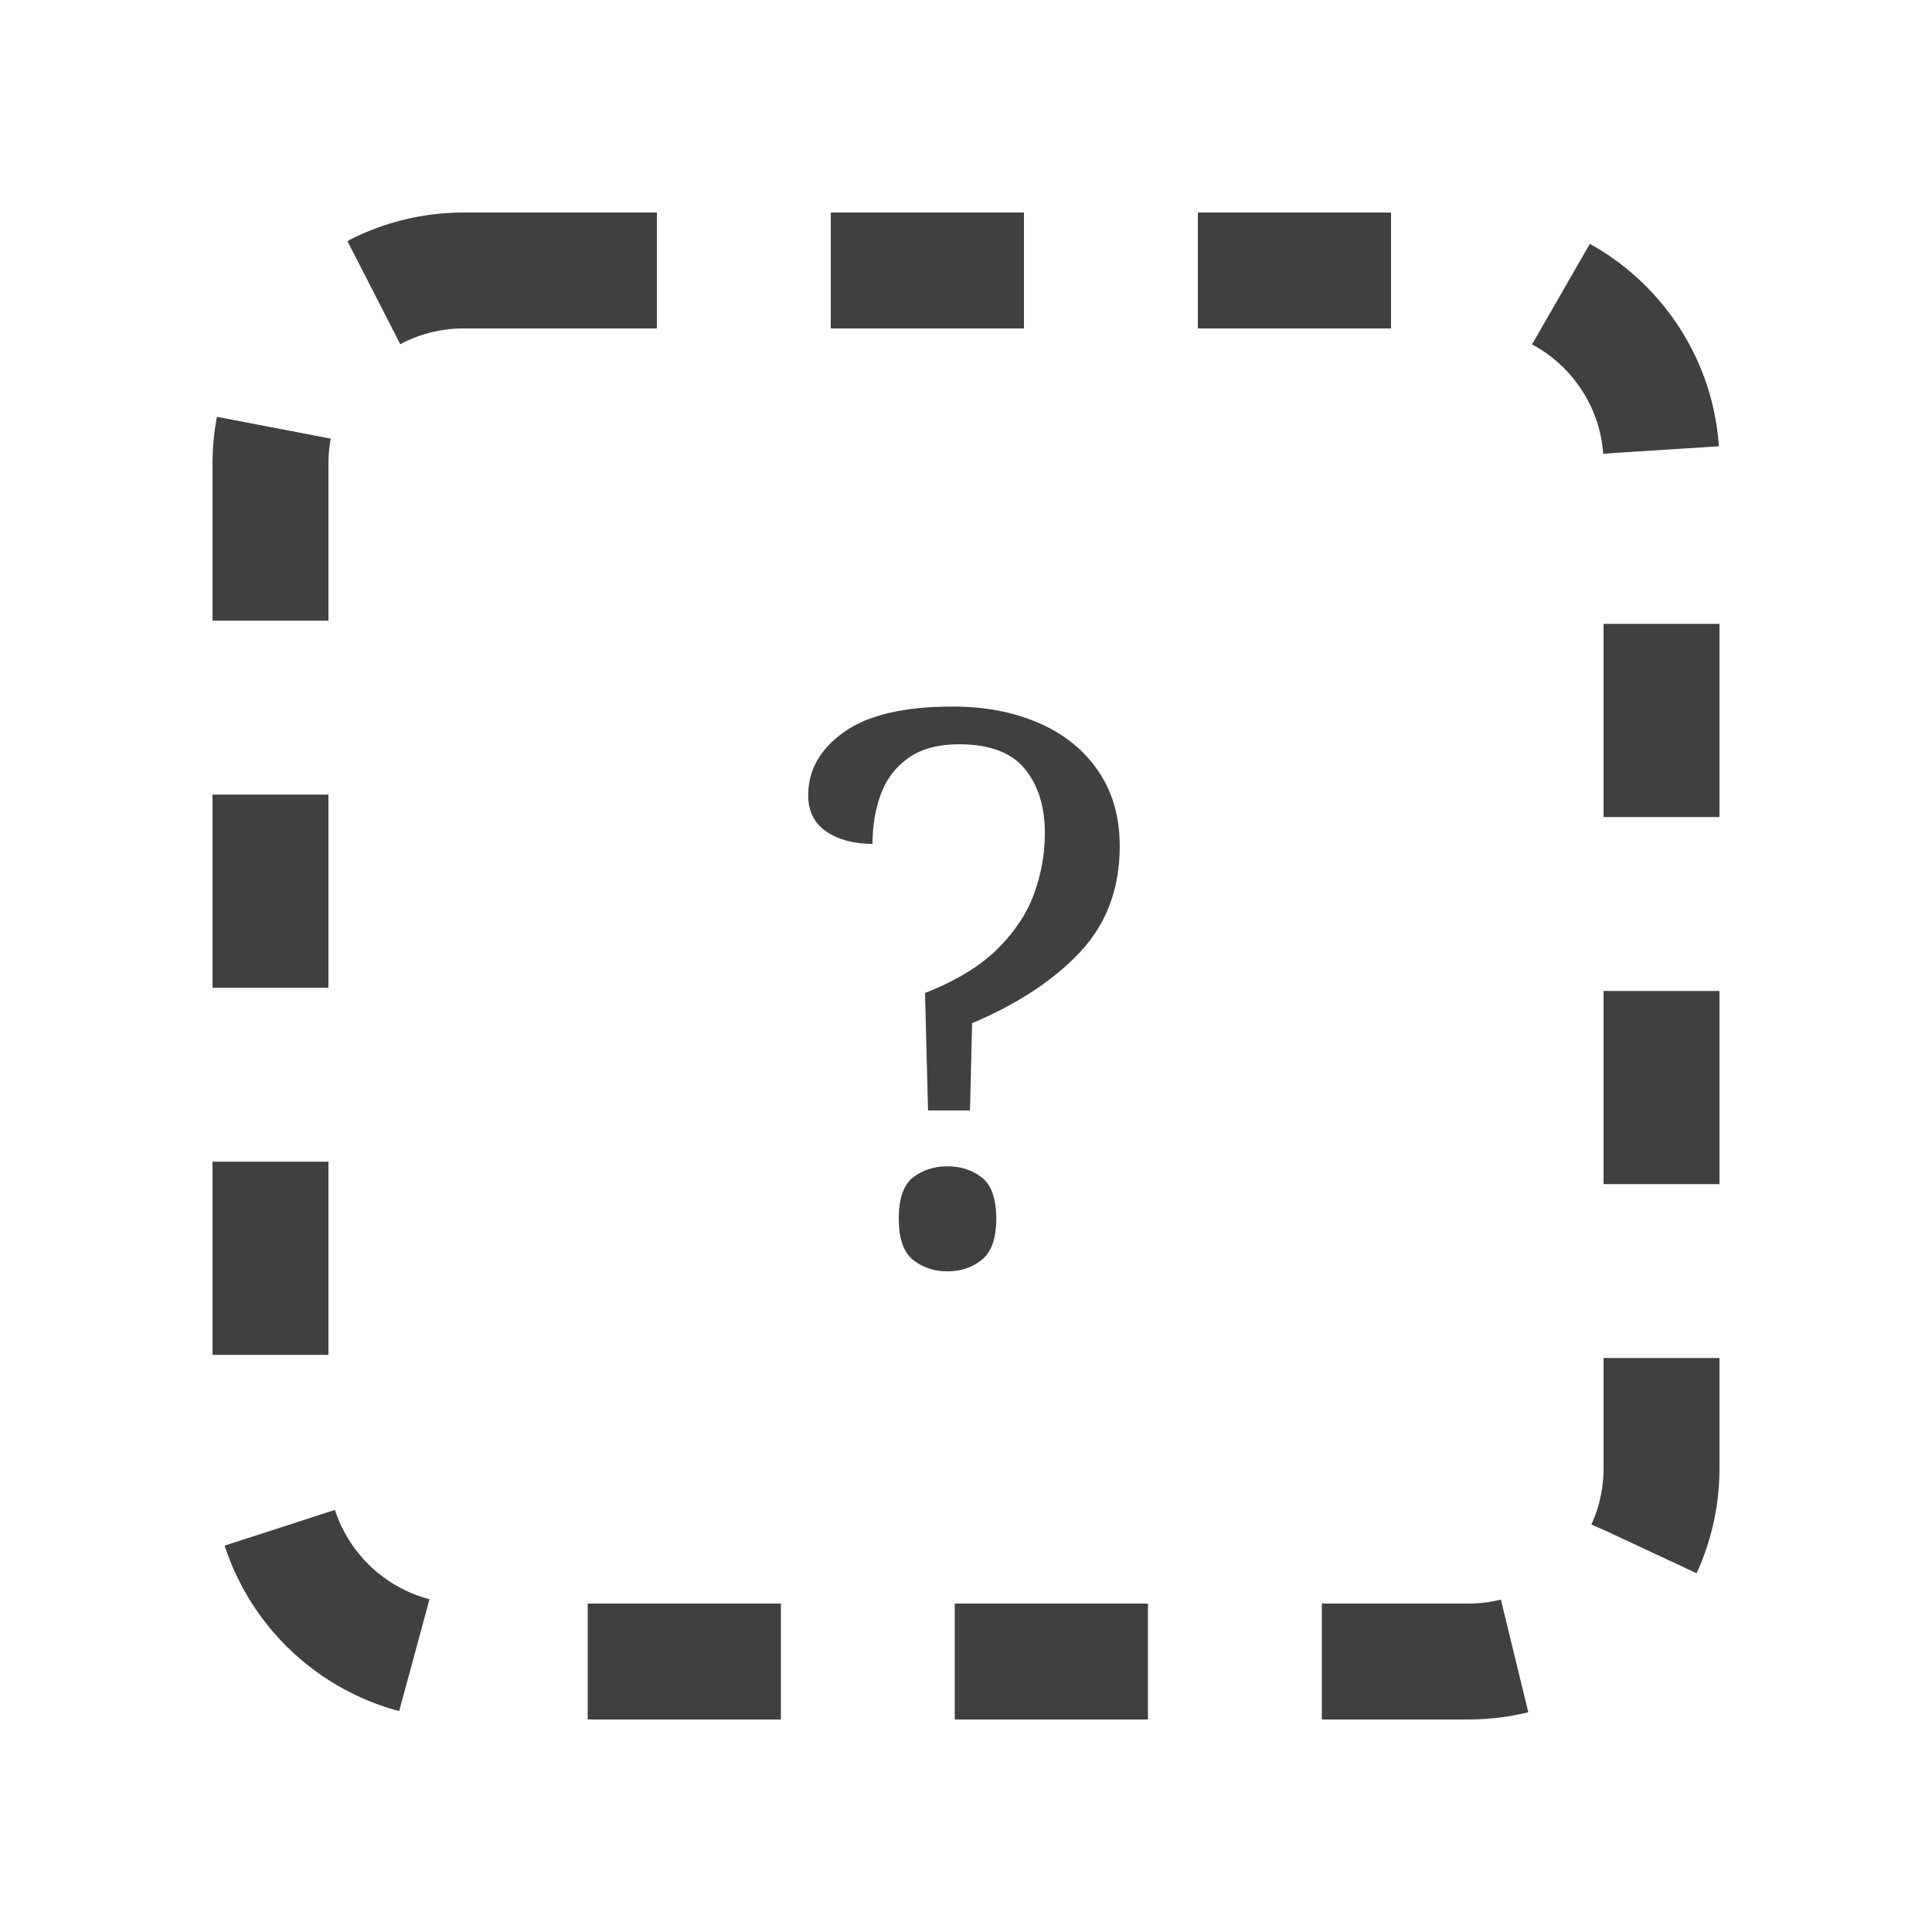
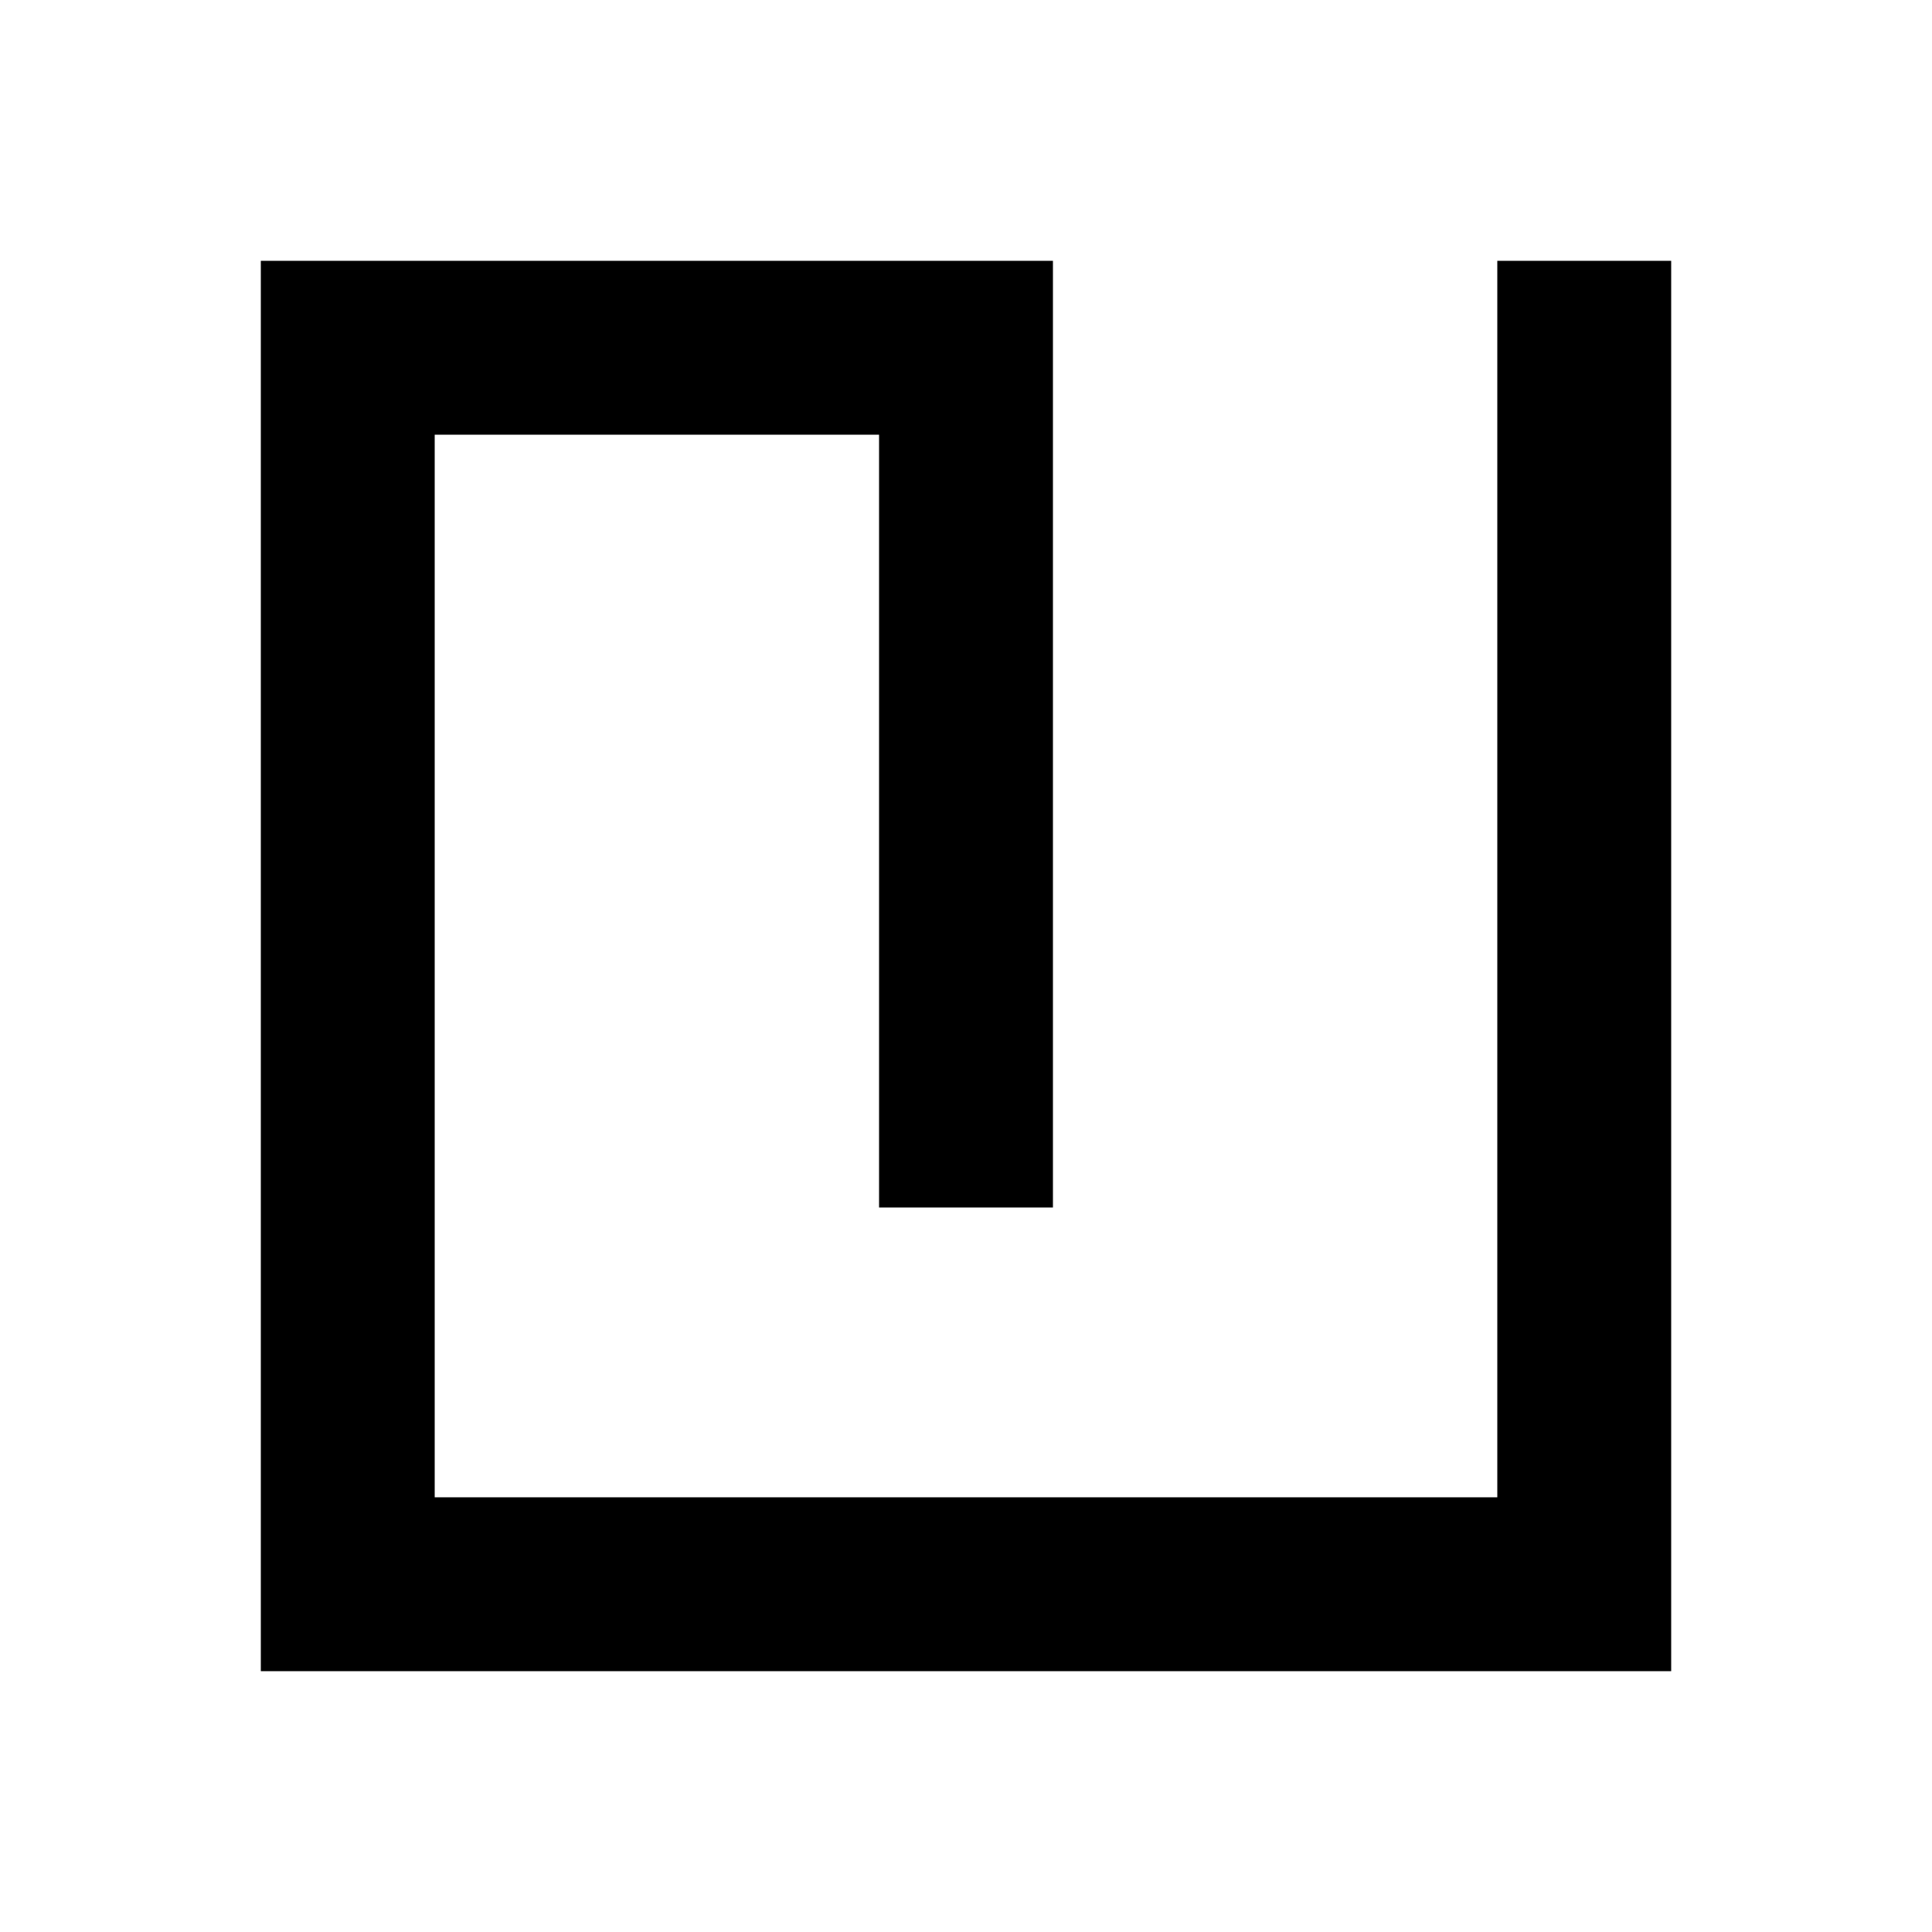
- <svg xmlns="http://www.w3.org/2000/svg" viewBox="0 0 100 100" fill="none">
-   <rect x="14" y="14" width="72" height="72" rx="10" stroke="currentColor" stroke-width="6" stroke-dasharray="10 9" opacity="0.75" />
-   <text x="50" y="50" text-anchor="middle" dominant-baseline="central" font-family="Georgia,serif" font-size="40" fill="currentColor" opacity="0.75">?</text>
+ <svg xmlns="http://www.w3.org/2000/svg" viewBox="0 0 100 100" fill="none" stroke="currentColor" stroke-width="9" stroke-linecap="square" stroke-linejoin="miter">
+   <path d="M 82 18 L 82 82 L 18 82 L 18 18 L 50 18 L 50 58" />
</svg>
